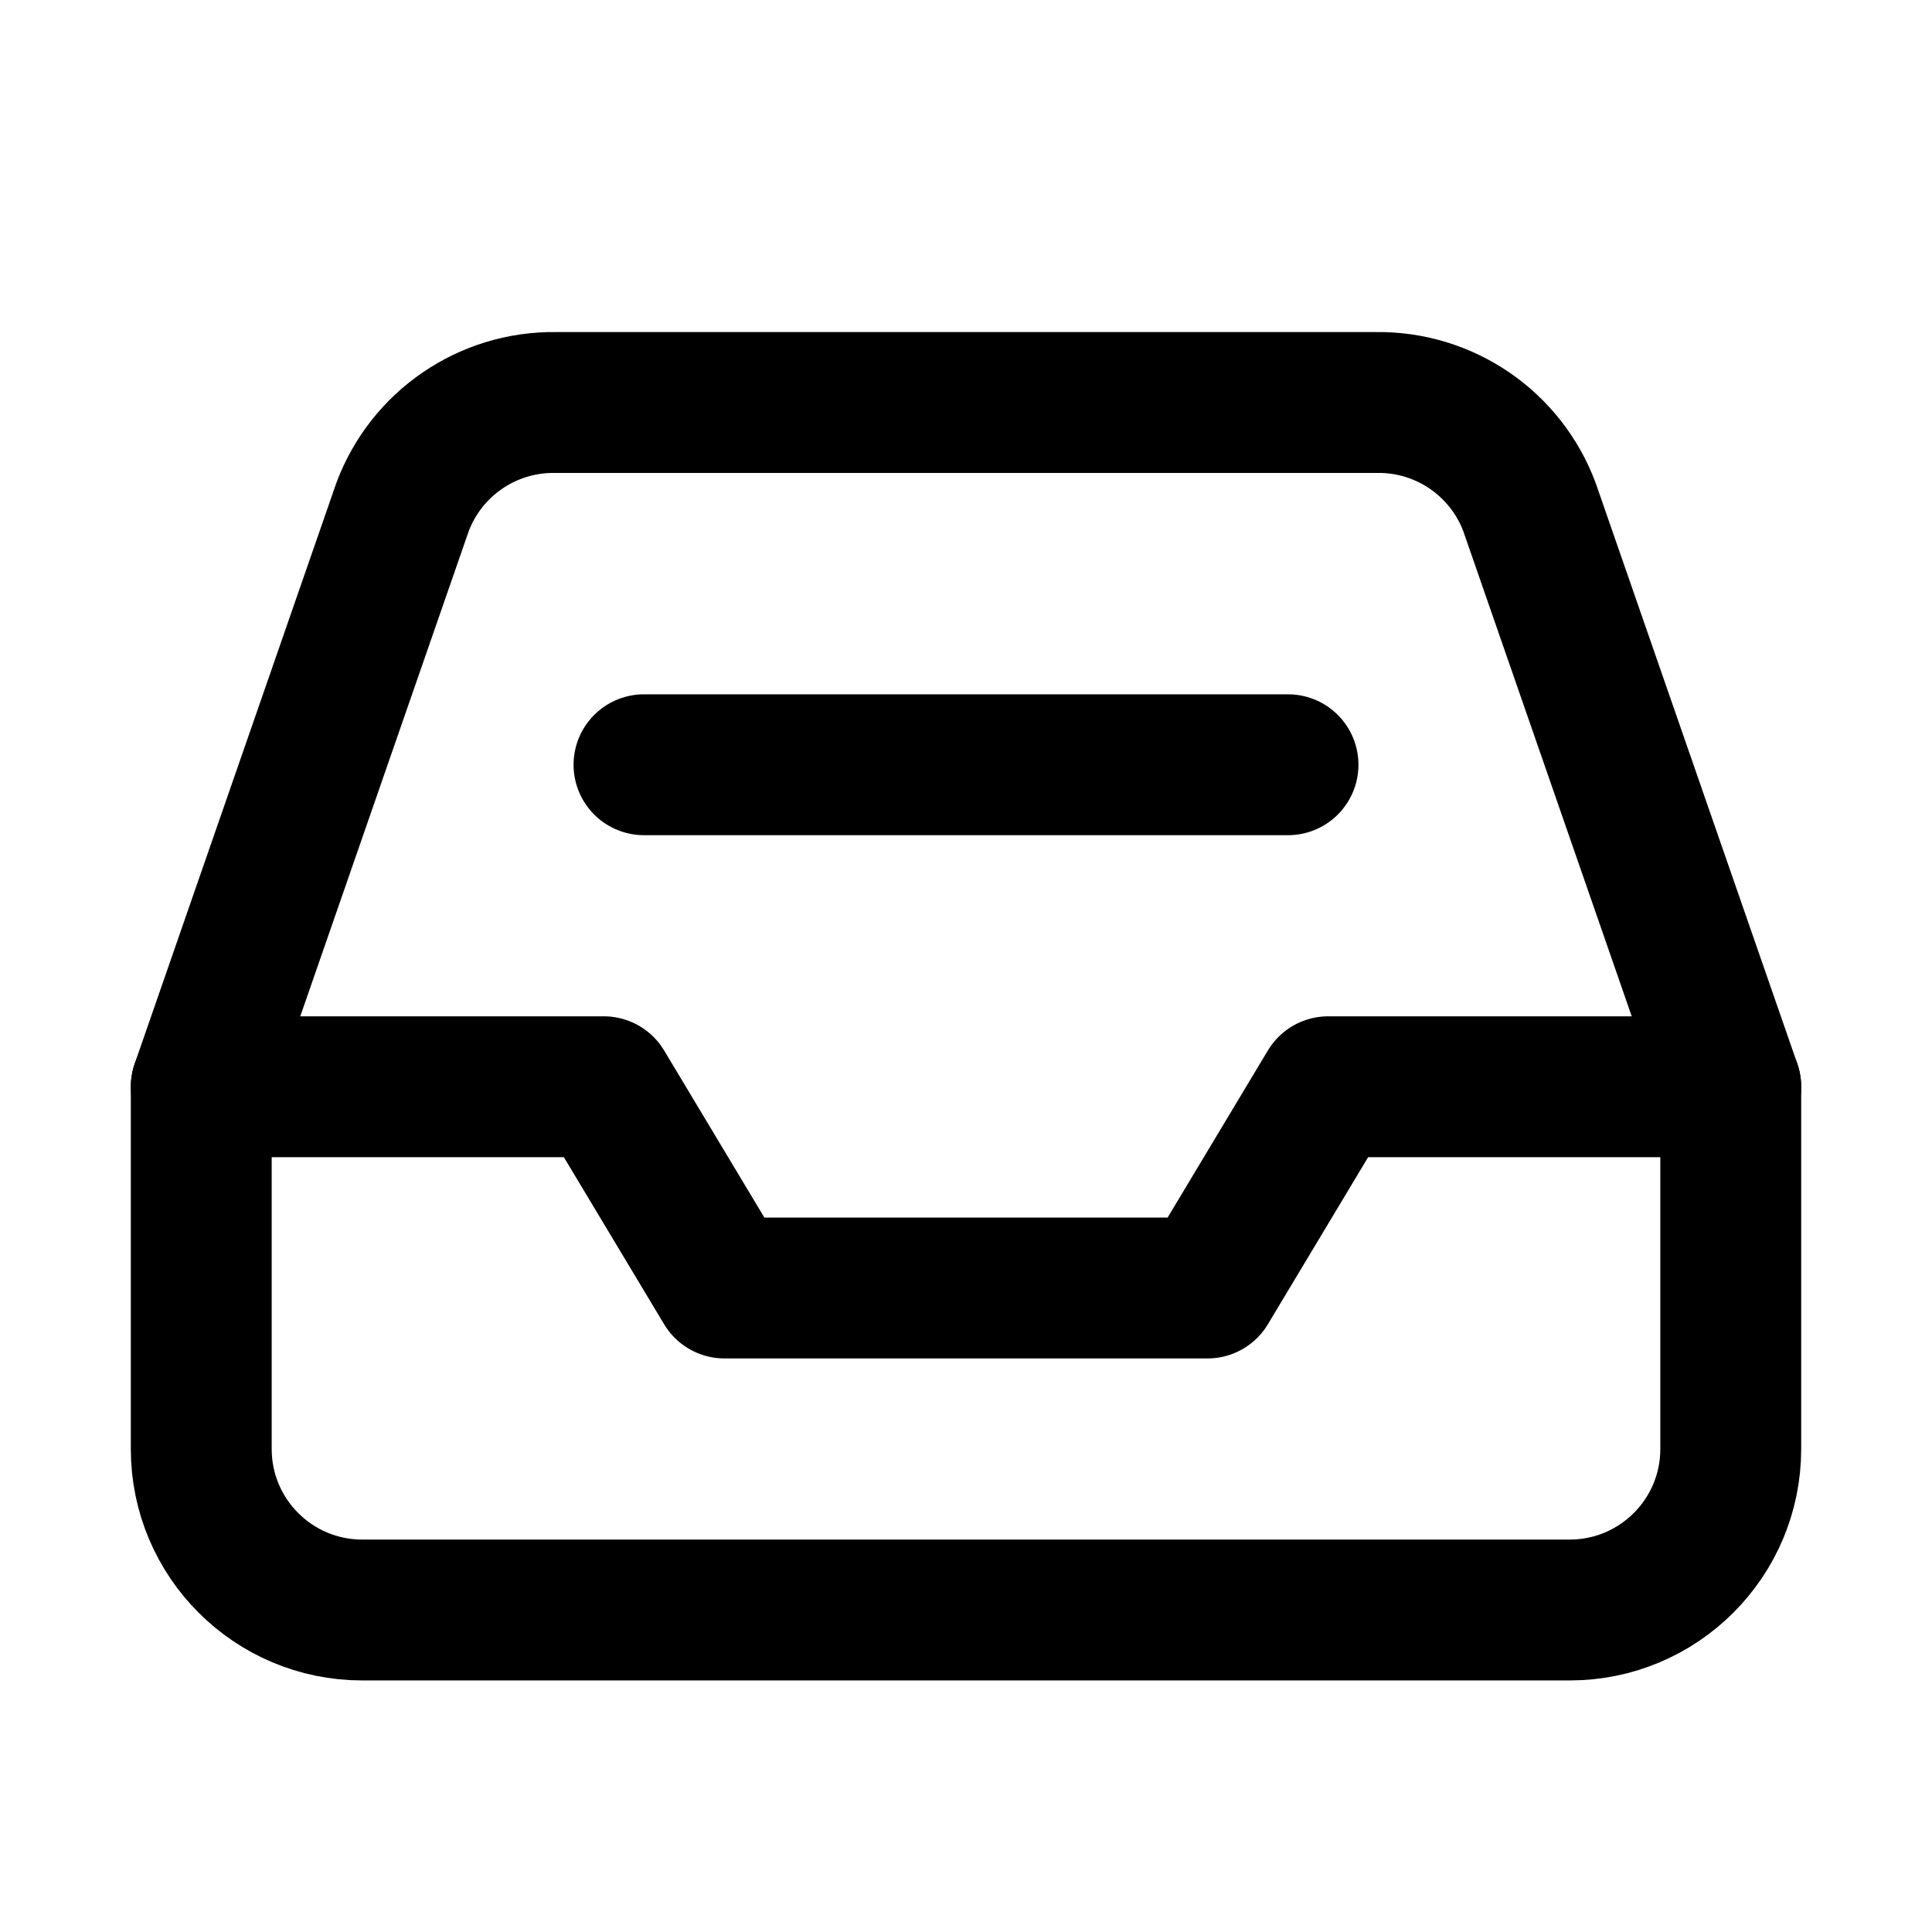
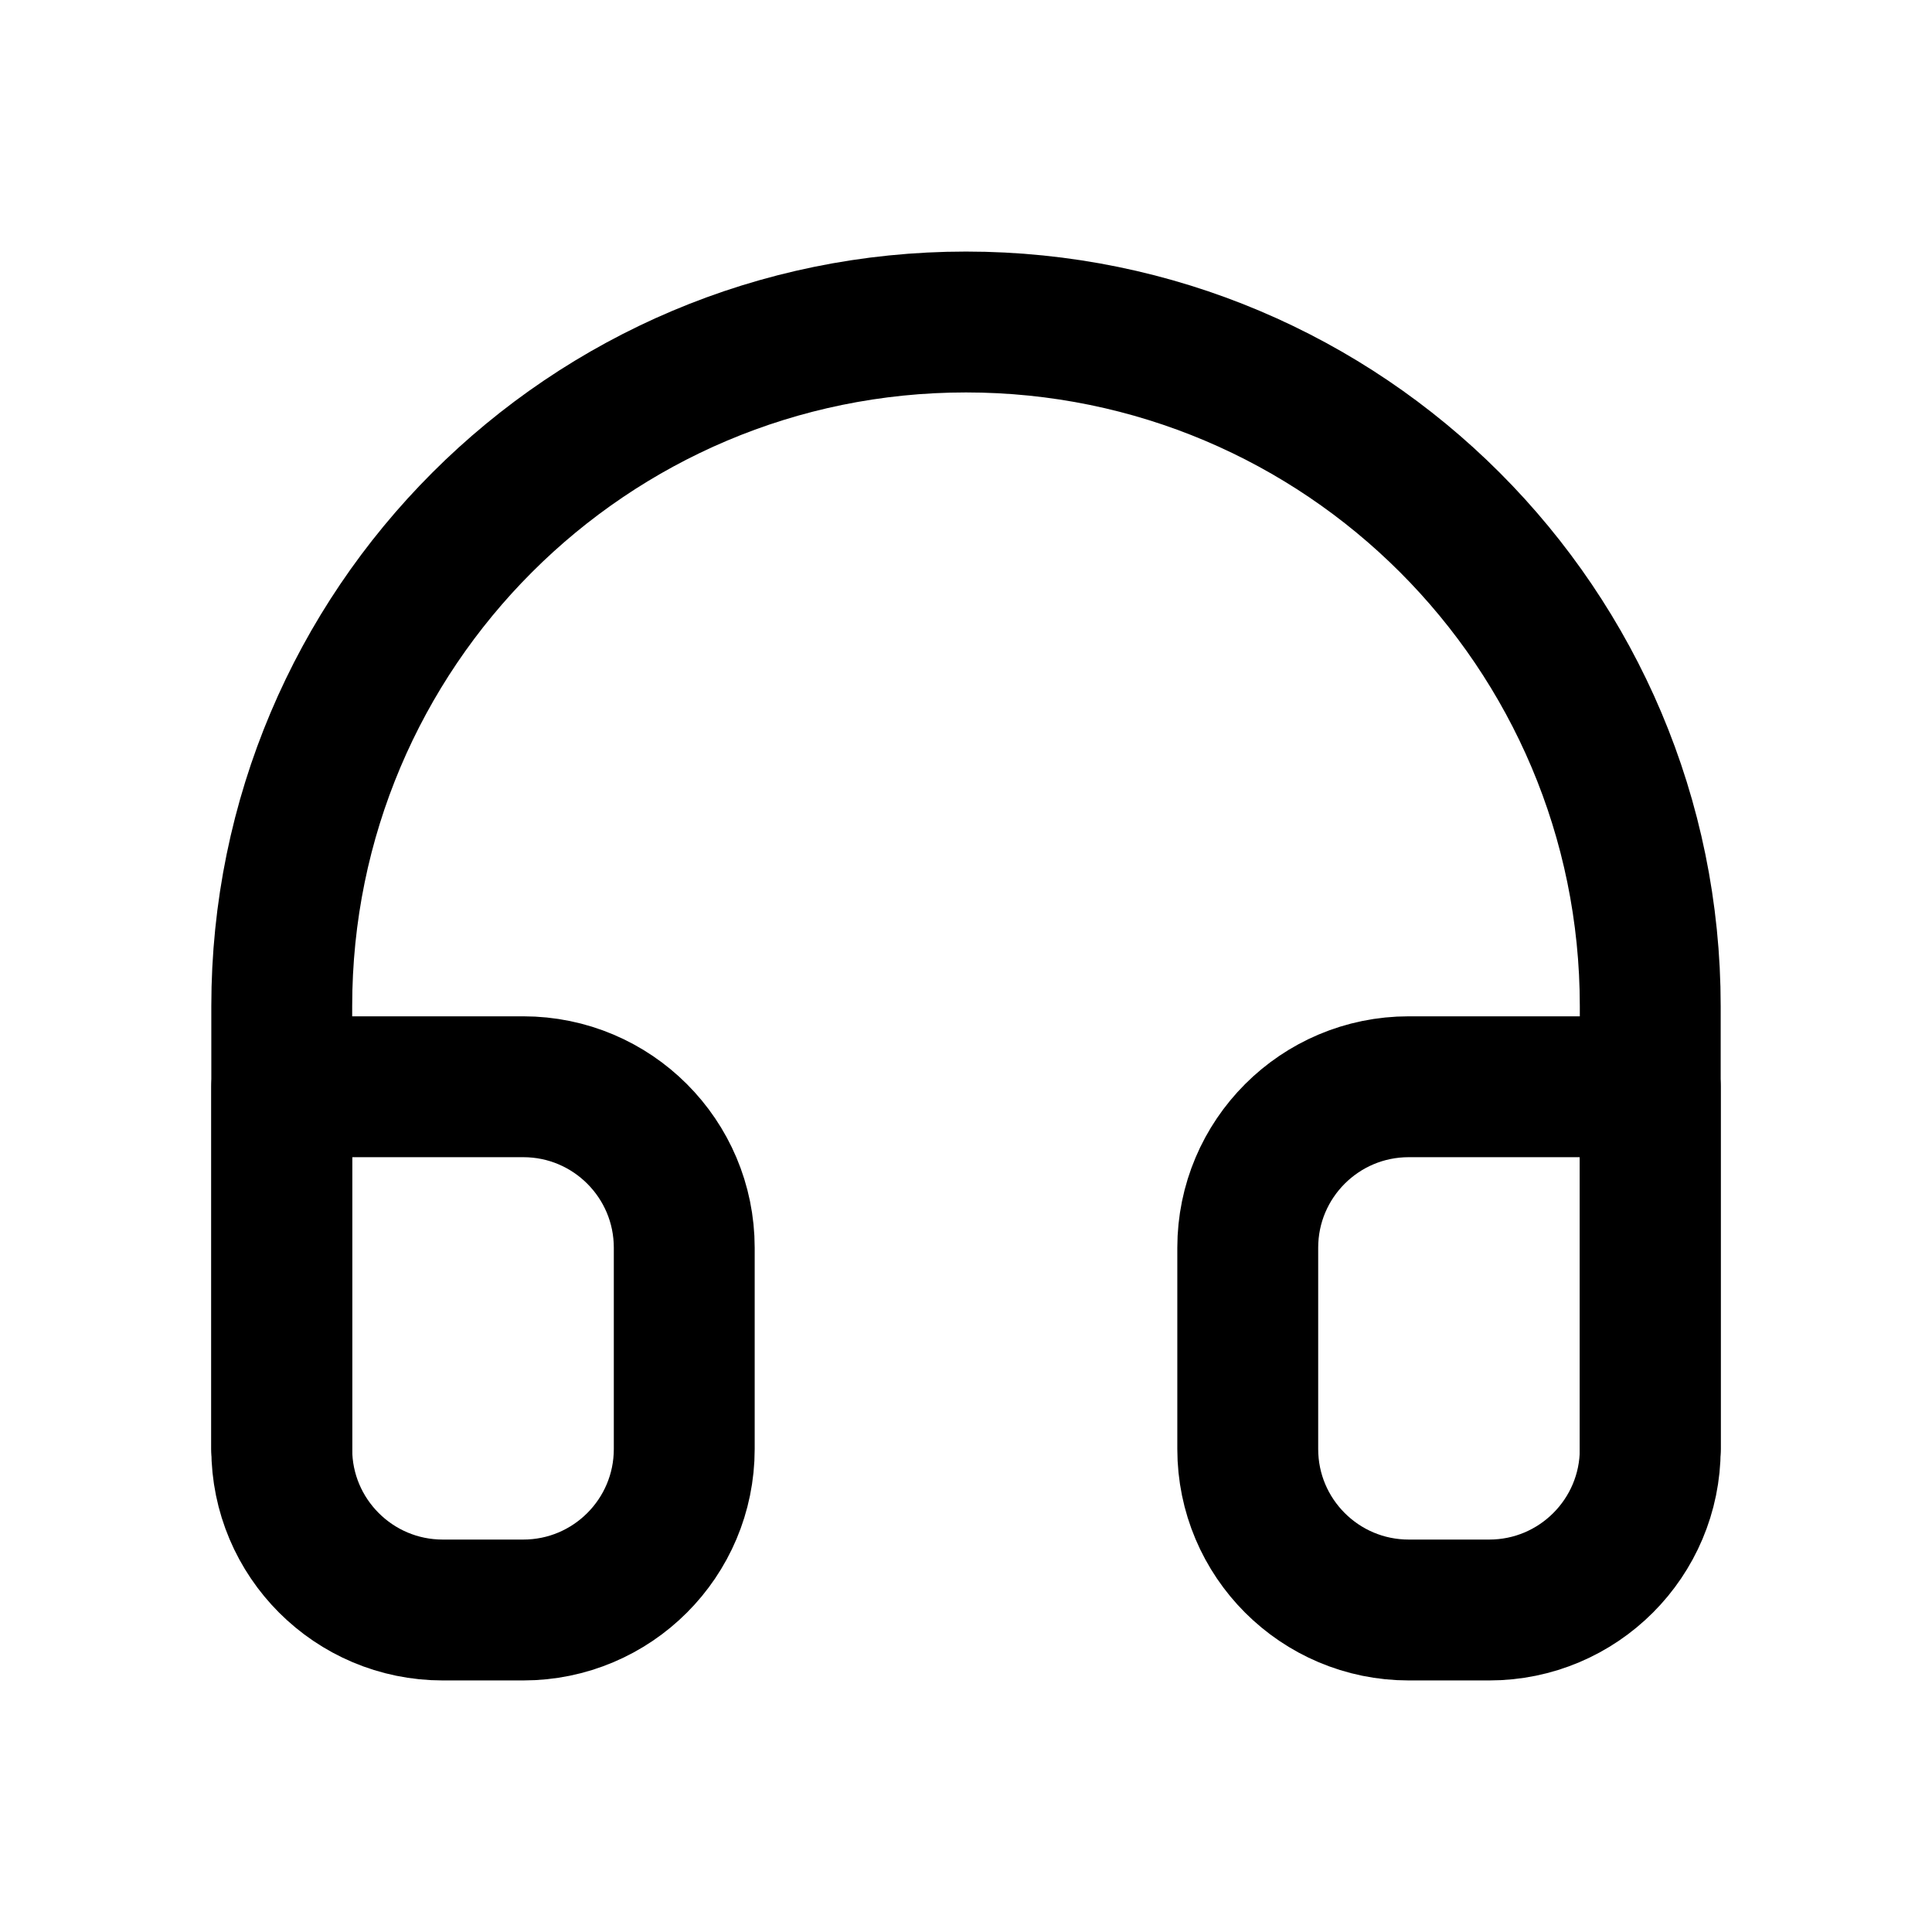
<svg xmlns="http://www.w3.org/2000/svg" width="24" height="24" viewBox="0 0 24 24" fill="none" stroke="currentColor" stroke-width="1.75" stroke-linecap="round" stroke-linejoin="round" aria-hidden="true">
-   <path d="M2.5 13.5h5l1.5 2.5h6l1.5-2.5h5" />
-   <path d="M2.5 13.5 5 6.3A2 2 0 0 1 6.9 5h10.2A2 2 0 0 1 19 6.3l2.5 7.2V18a2 2 0 0 1-2 2h-15a2 2 0 0 1-2-2z" />
-   <path d="M8 9.5h8" />
+   <path d="M3.5 18v-5.5a8.5 8.5 0 0 1 17 0V18" />
+   <path d="M20.5 13.5h-3a2 2 0 0 0-2 2V18a2 2 0 0 0 2 2h1a2 2 0 0 0 2-2zM3.5 13.5h3a2 2 0 0 1 2 2V18a2 2 0 0 1-2 2h-1a2 2 0 0 1-2-2z" />
</svg>
